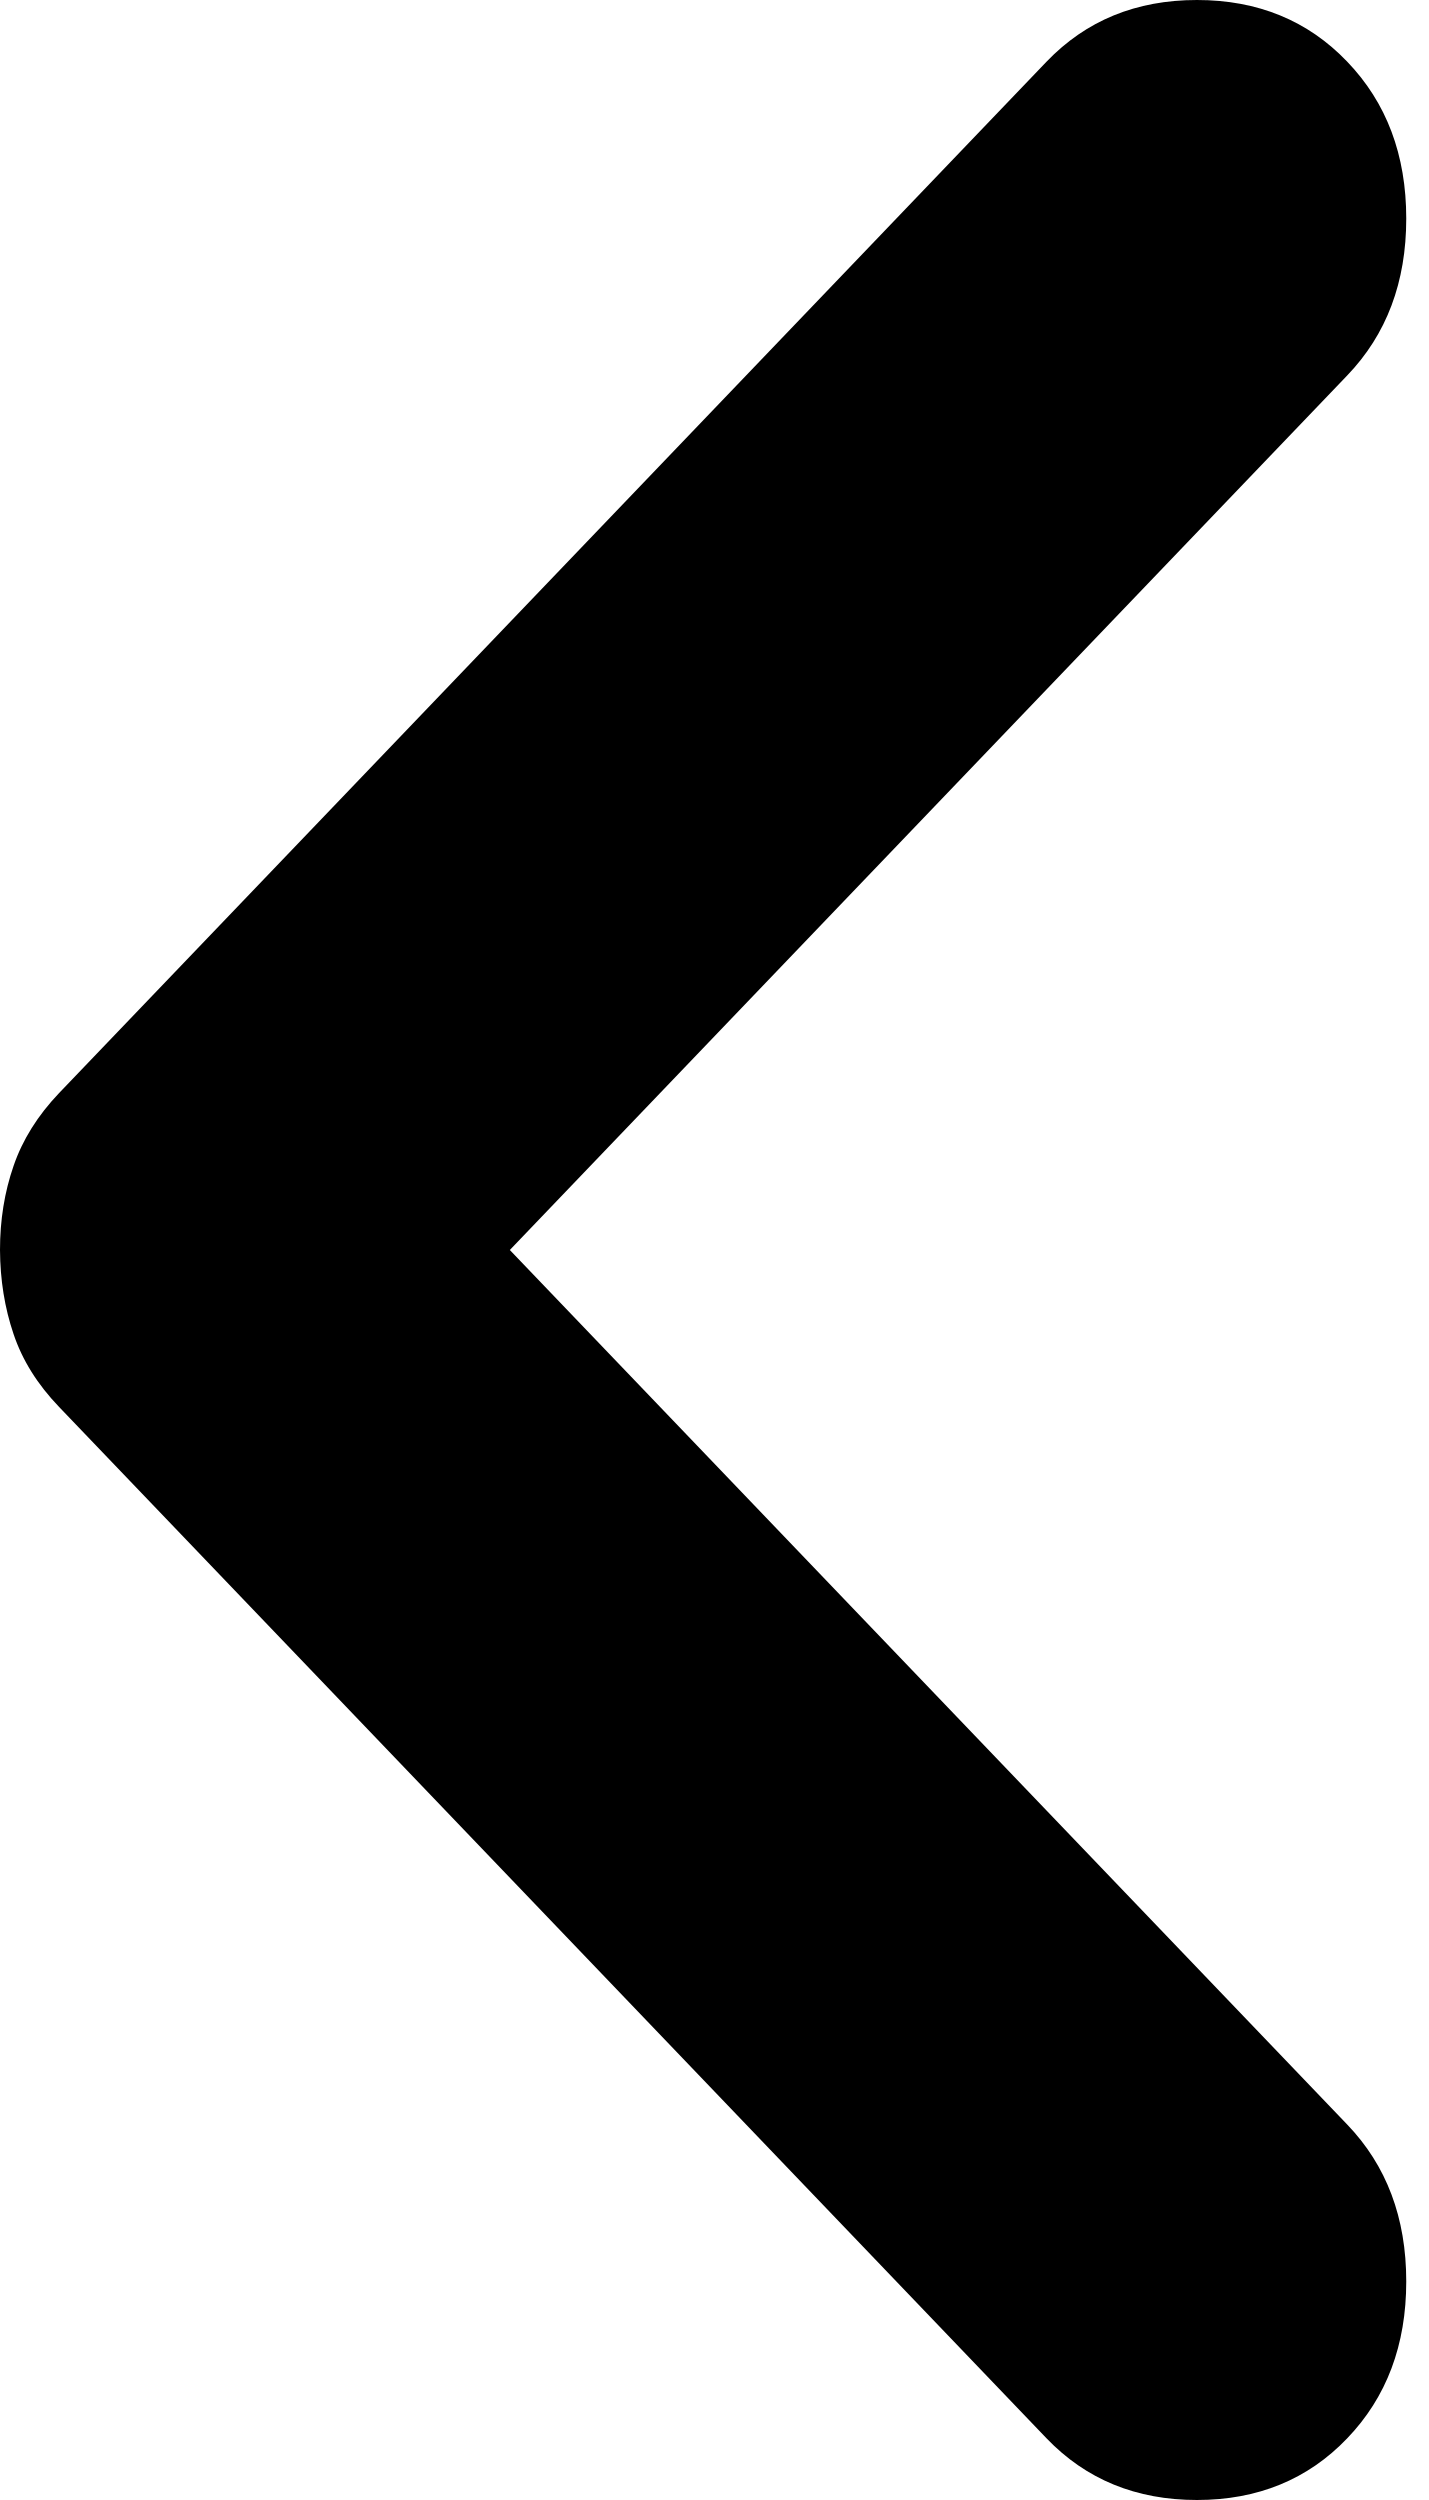
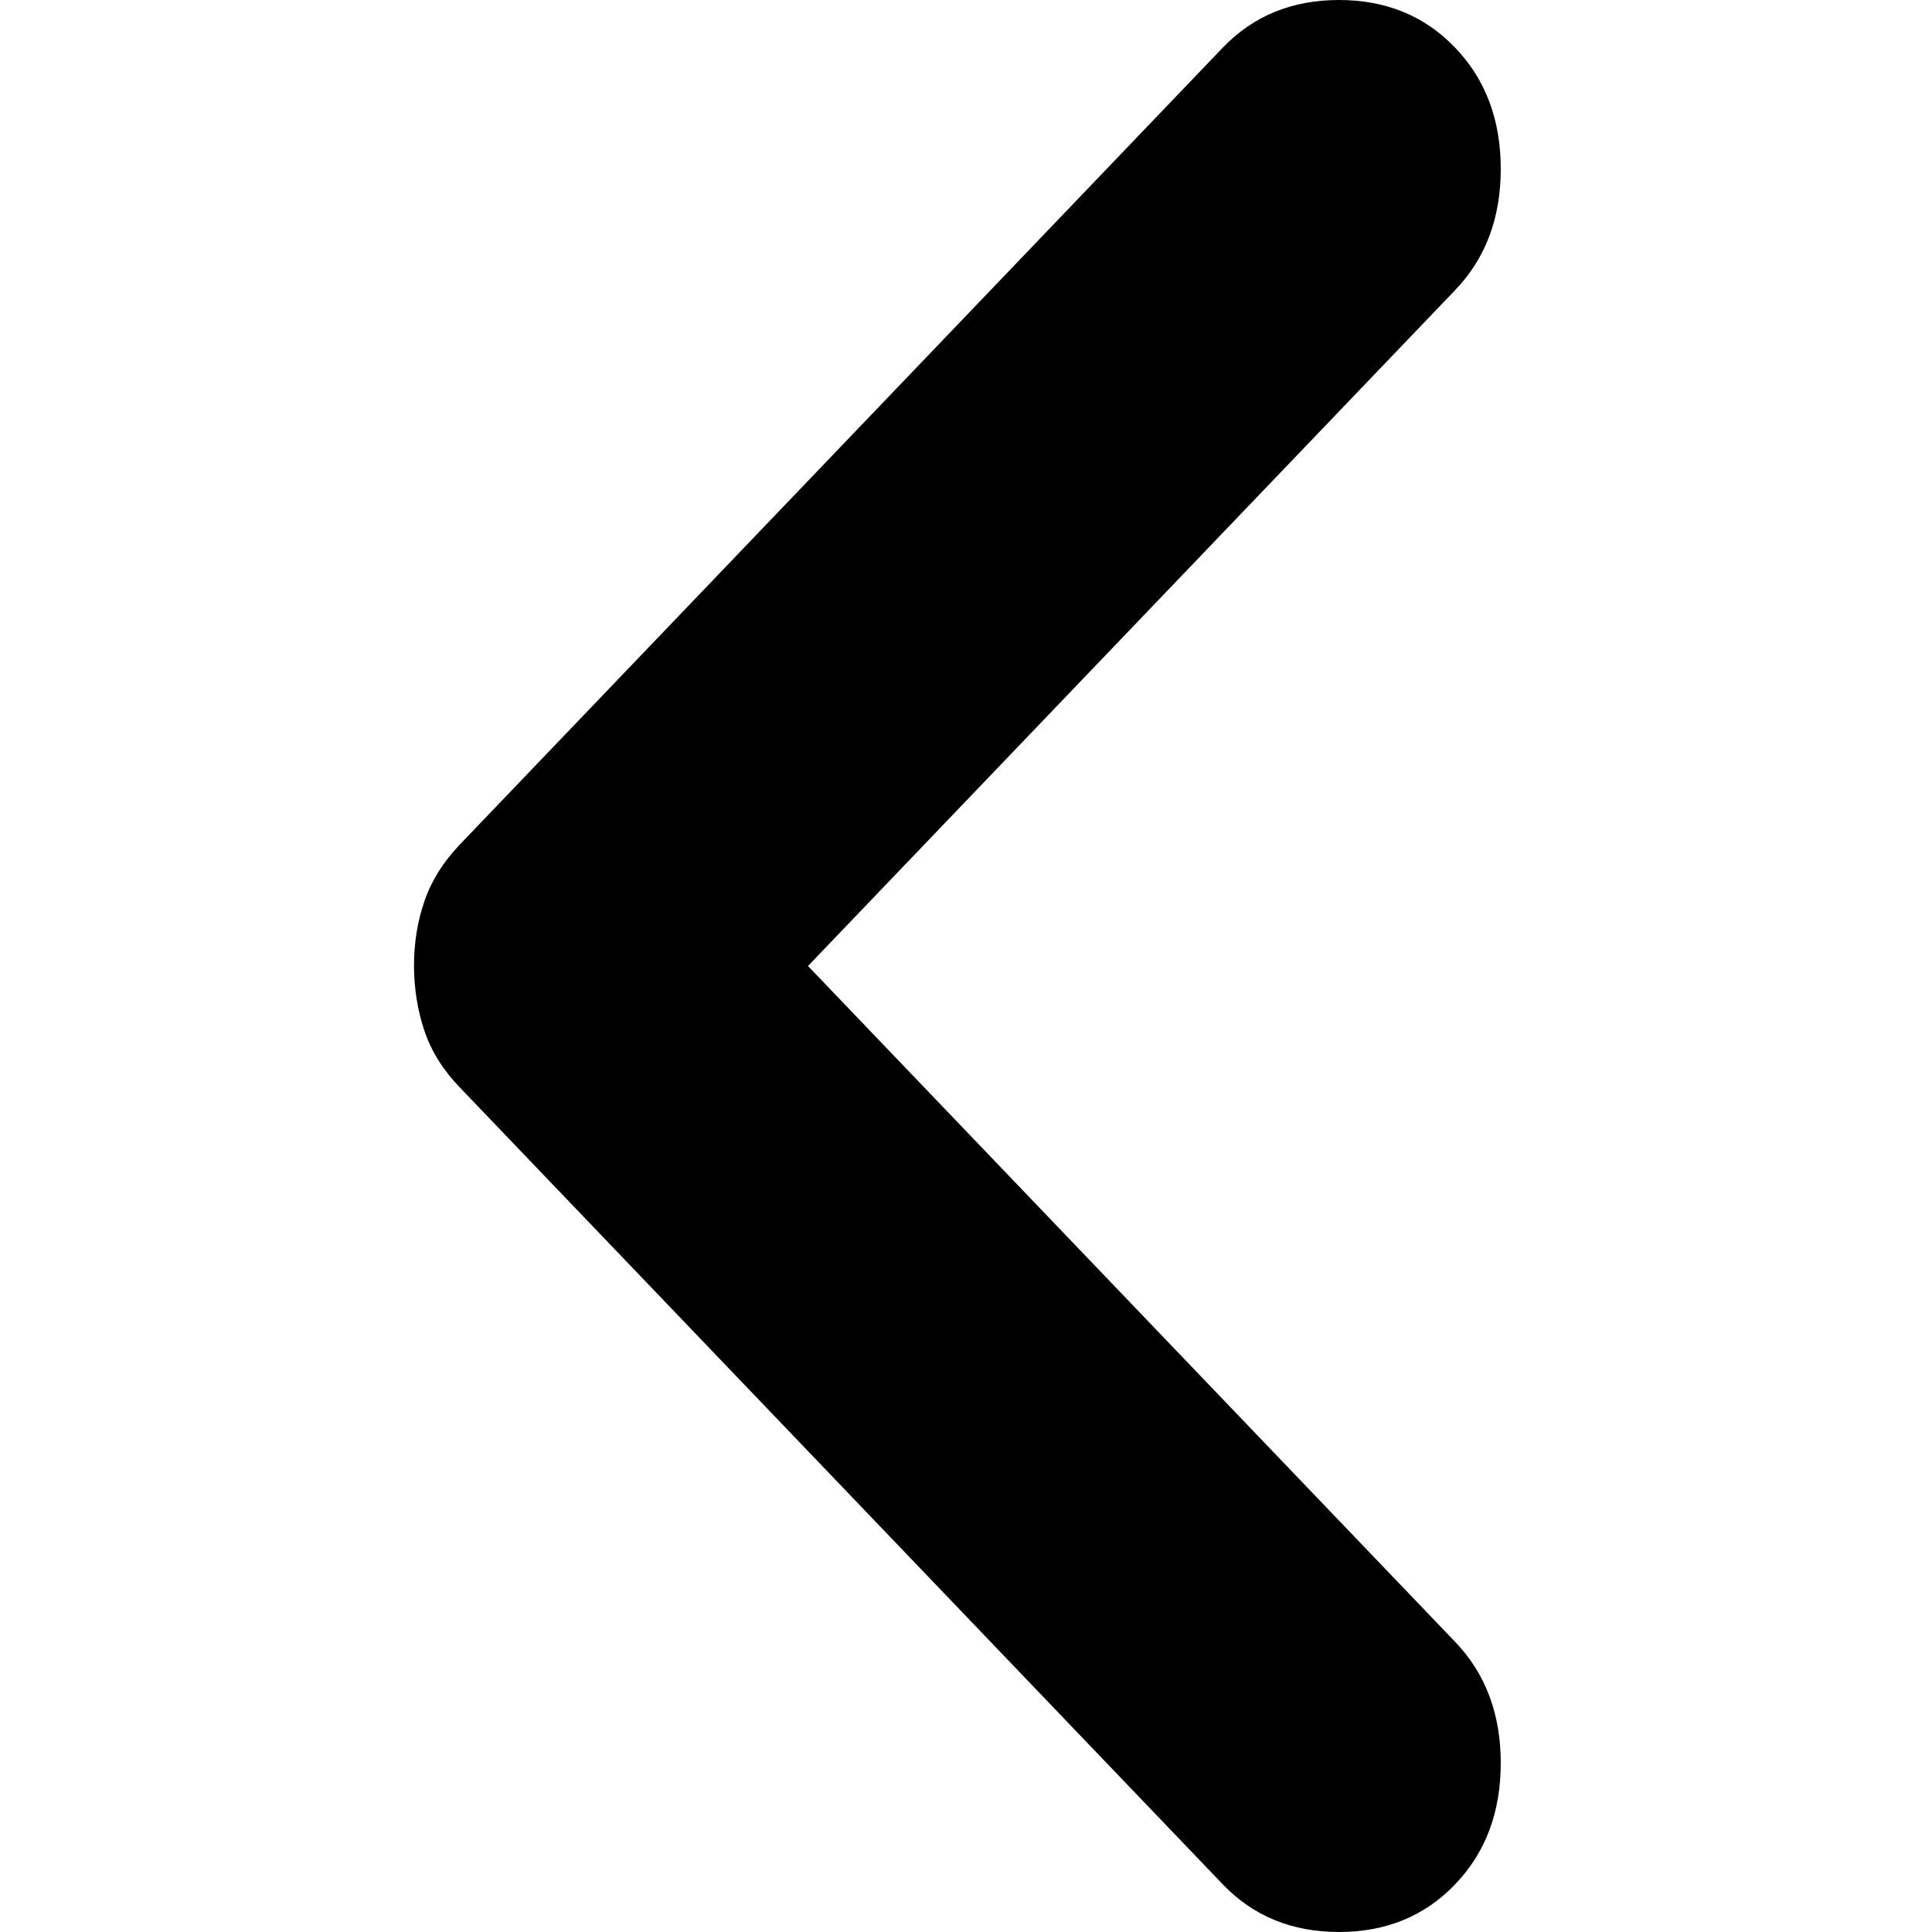
- <svg xmlns="http://www.w3.org/2000/svg" width="8" height="14" viewBox="0 0 8 14" fill="currentColor">
+ <svg xmlns="http://www.w3.org/2000/svg" width="14" height="14" viewBox="0 0 8 14" fill="currentColor">
  <path d="M2.855 7L7.544 11.897C7.765 12.127 7.875 12.42 7.875 12.776C7.875 13.132 7.765 13.425 7.544 13.655C7.324 13.885 7.043 14 6.703 14C6.362 14 6.082 13.885 5.861 13.655L0.331 7.879C0.21 7.753 0.125 7.617 0.076 7.471C0.026 7.324 0.001 7.167 0 7C0 6.833 0.025 6.676 0.076 6.529C0.126 6.383 0.211 6.247 0.331 6.121L5.861 0.345C6.082 0.115 6.362 0 6.703 0C7.043 0 7.324 0.115 7.544 0.345C7.765 0.575 7.875 0.868 7.875 1.224C7.875 1.58 7.765 1.873 7.544 2.103L2.855 7Z" />
</svg>
